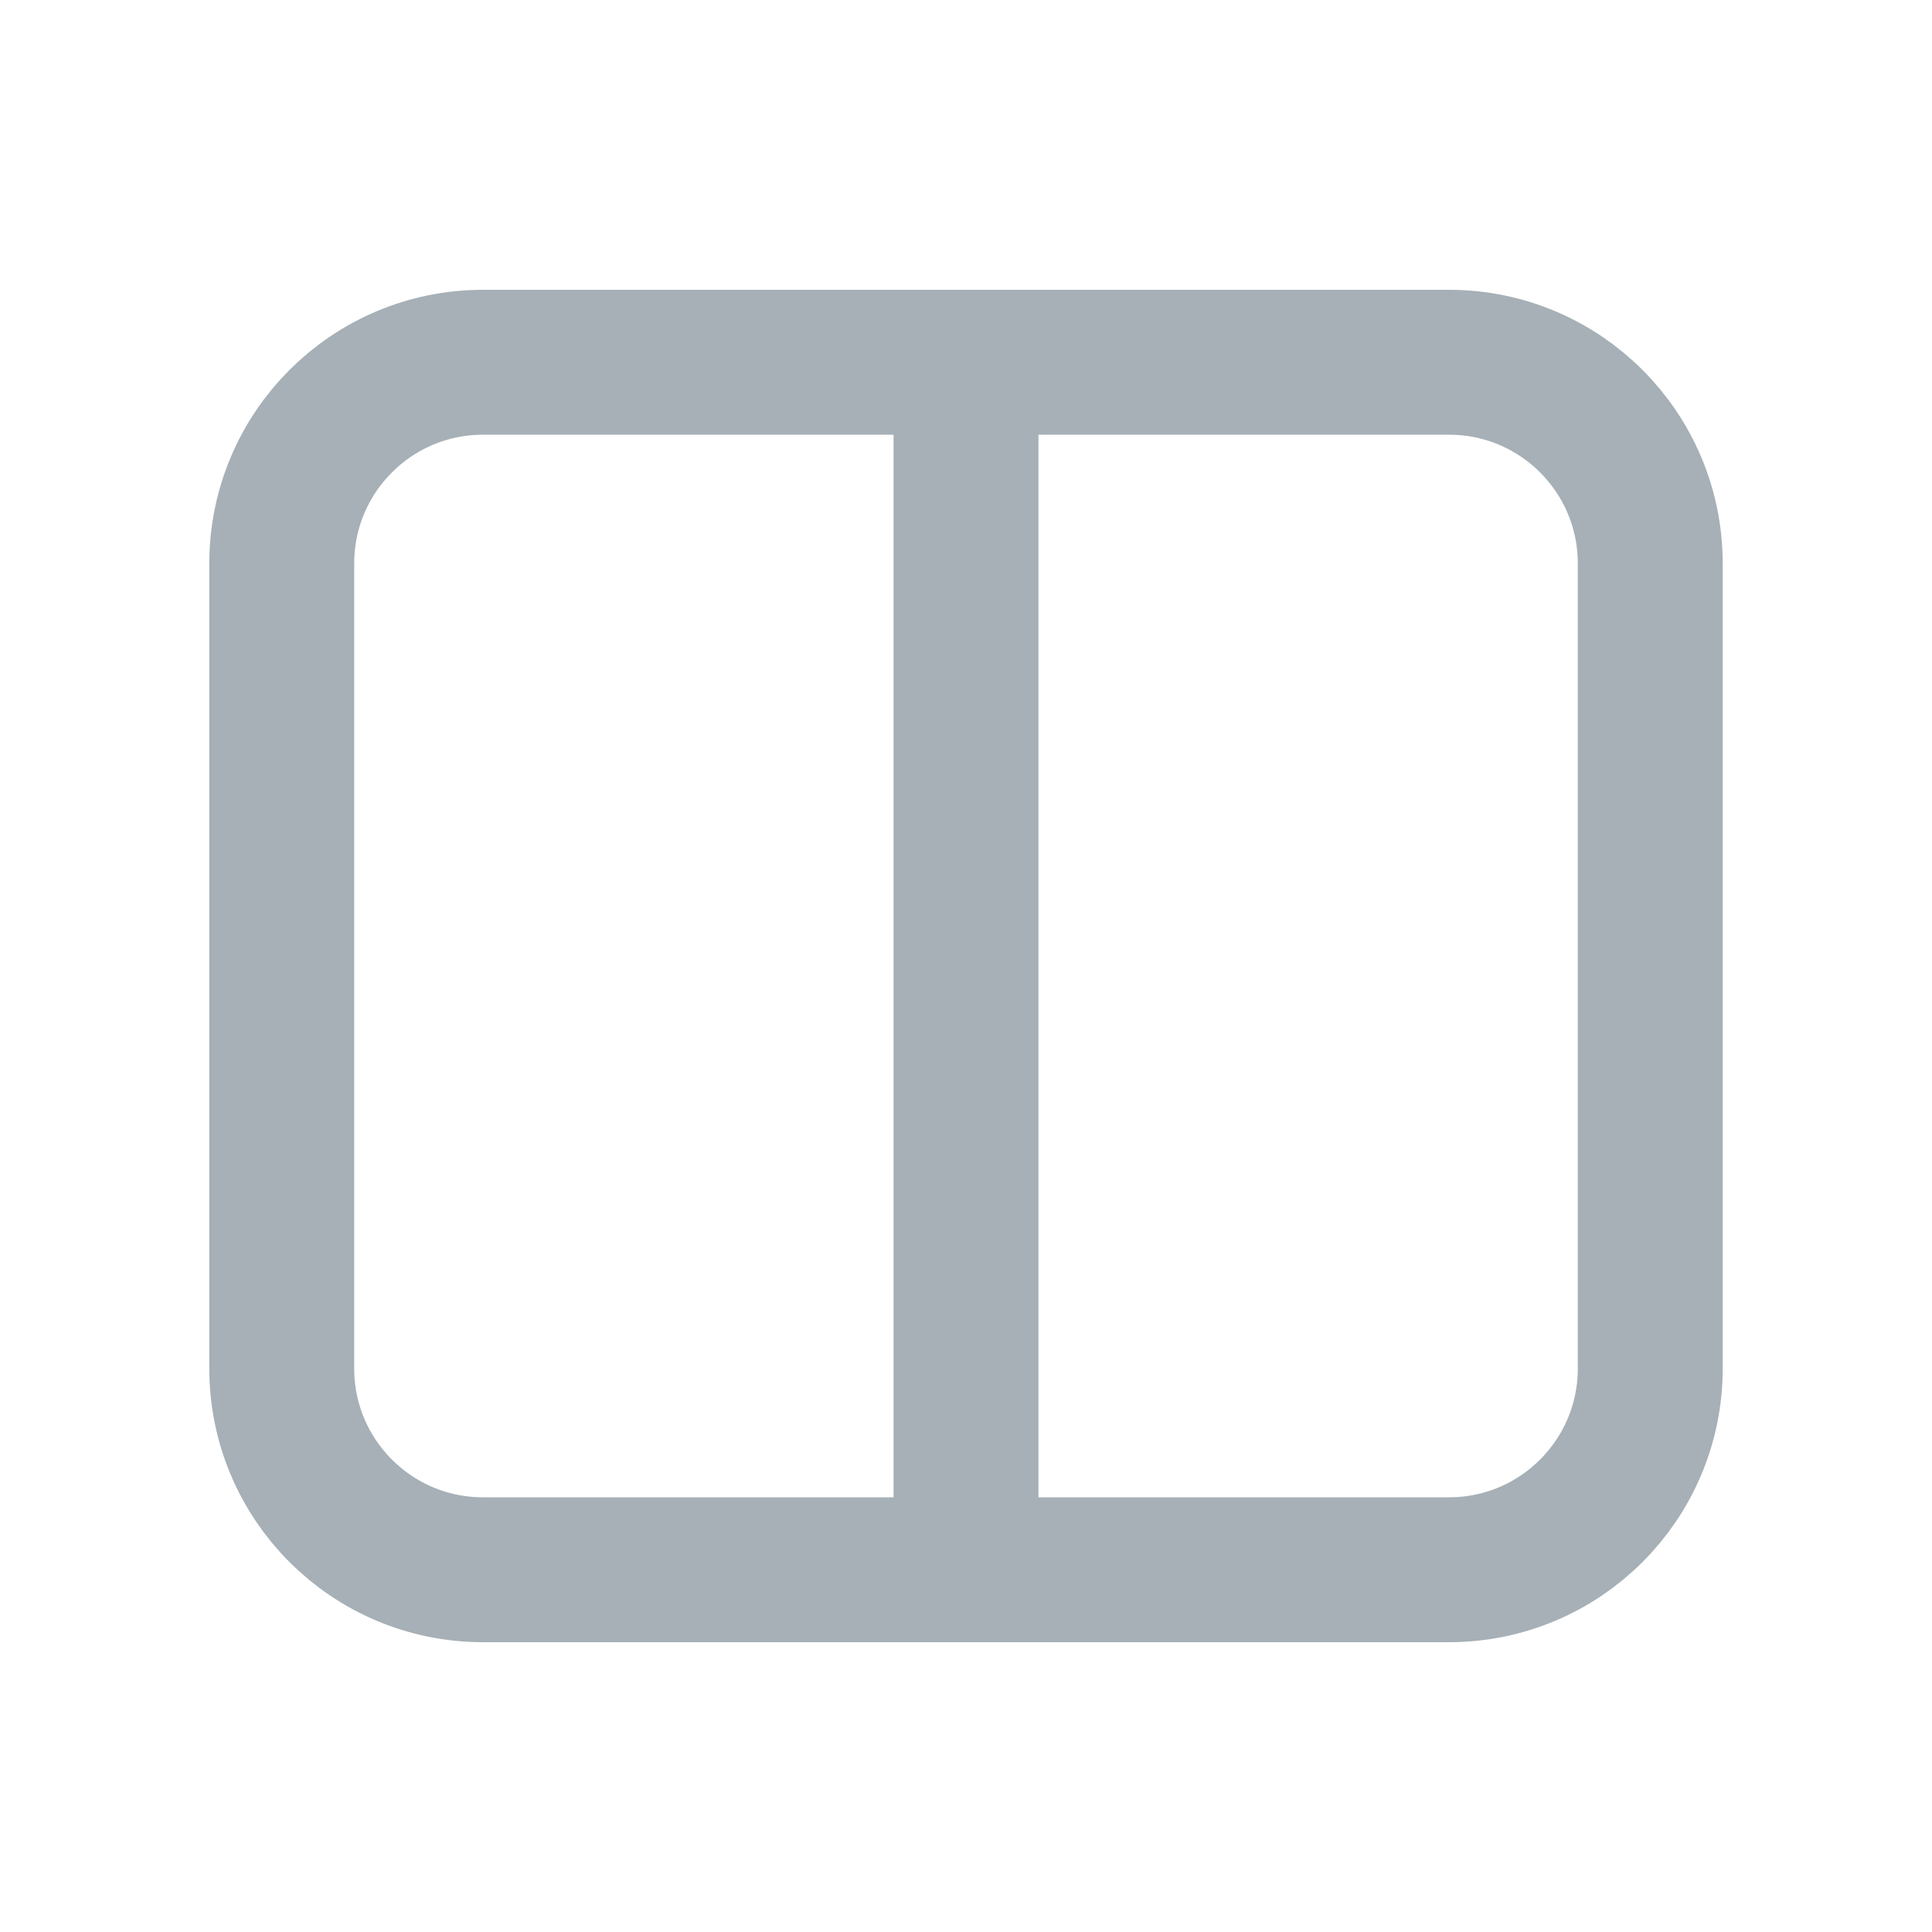
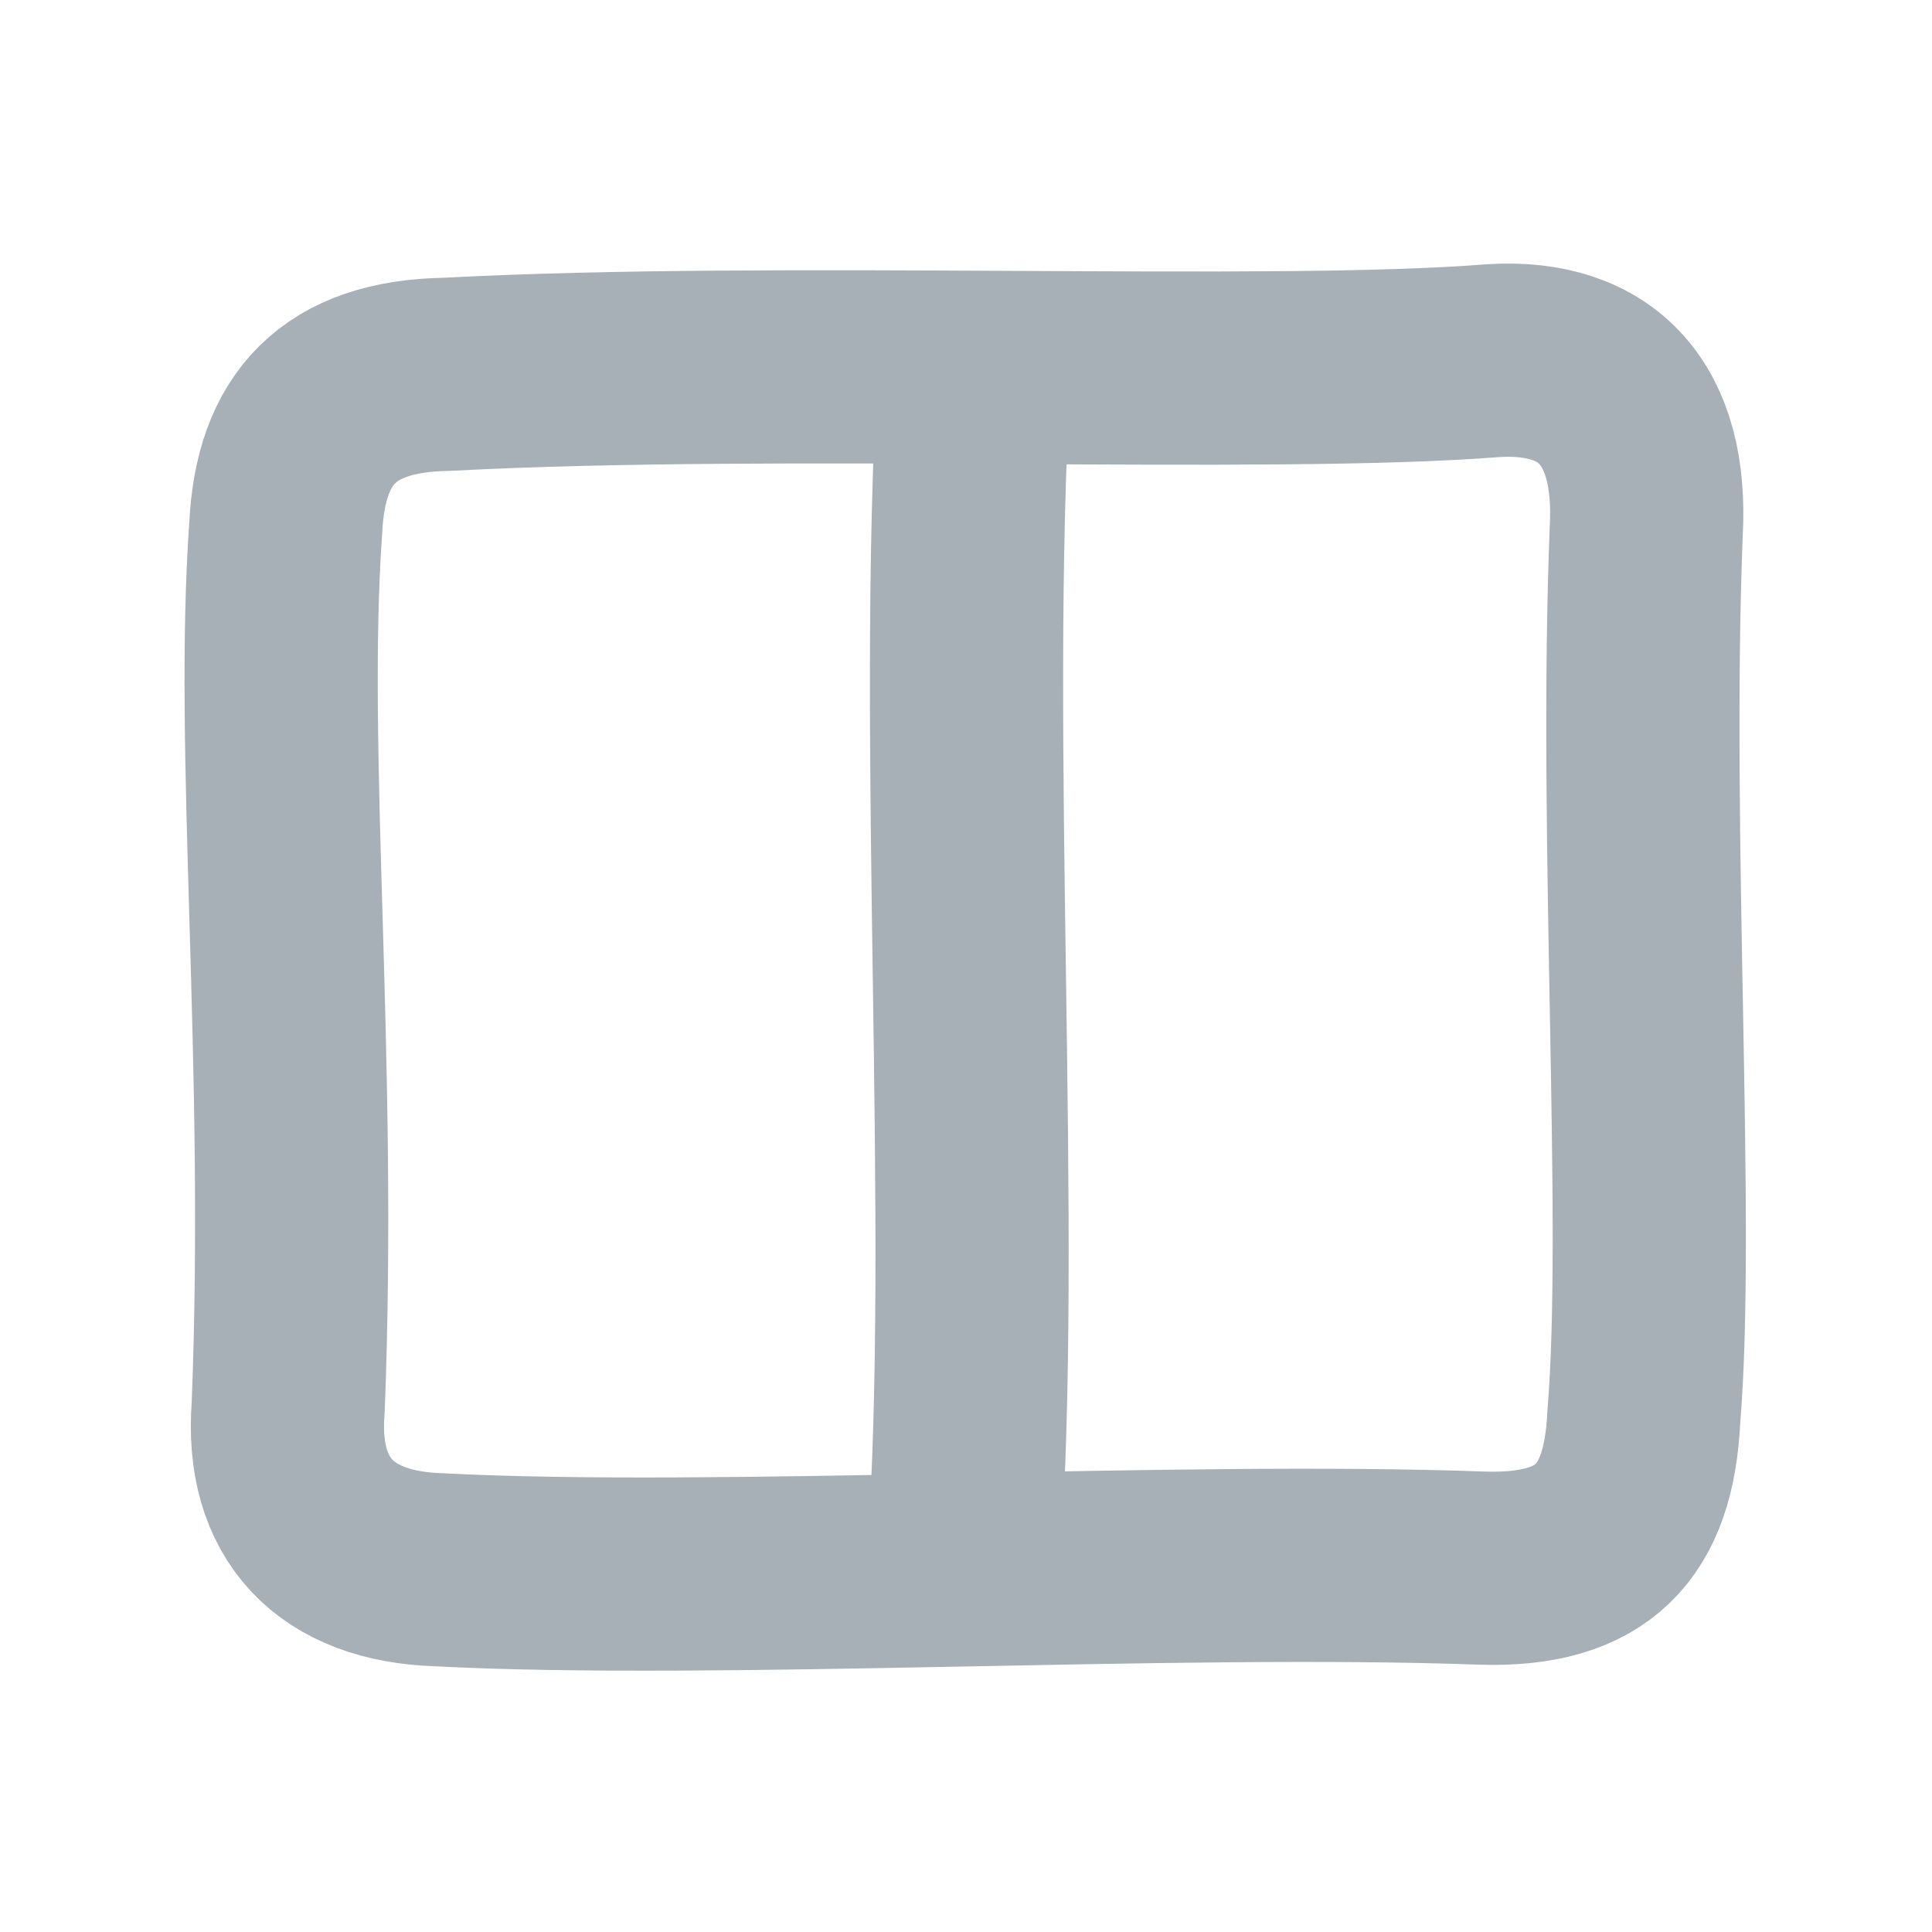
- <svg xmlns="http://www.w3.org/2000/svg" viewBox="0 0 24 24" fill="none" color="#A6B0B6">
-   <rect x="3.5" y="4.5" width="17" height="15" rx="2.5" stroke="currentColor" stroke-width="1.8" />
-   <path d="M12 4.5v15" stroke="currentColor" stroke-width="1.8" />
+ <svg xmlns="http://www.w3.org/2000/svg" viewBox="0 0 24 24" fill="none" color="#A6B0B6" stroke="currentColor" stroke-width="2.4" stroke-linecap="round" stroke-linejoin="round">
+   <path d="M5.55 4.65C9.7 4.43 15.8 4.7 18.55 4.48C19.85 4.4 20.53 5.15 20.45 6.6C20.3 10.4 20.62 15.2 20.42 17.6C20.36 18.92 19.78 19.52 18.42 19.48C14.6 19.34 8.9 19.68 5.45 19.5C4.17 19.46 3.48 18.75 3.58 17.48C3.75 13.15 3.35 9.35 3.55 6.55C3.61 5.33 4.2 4.67 5.55 4.65Z" />
+   <path d="M12.1 4.65C11.83 9.2 12.26 15.26 11.97 19.35" />
</svg>
